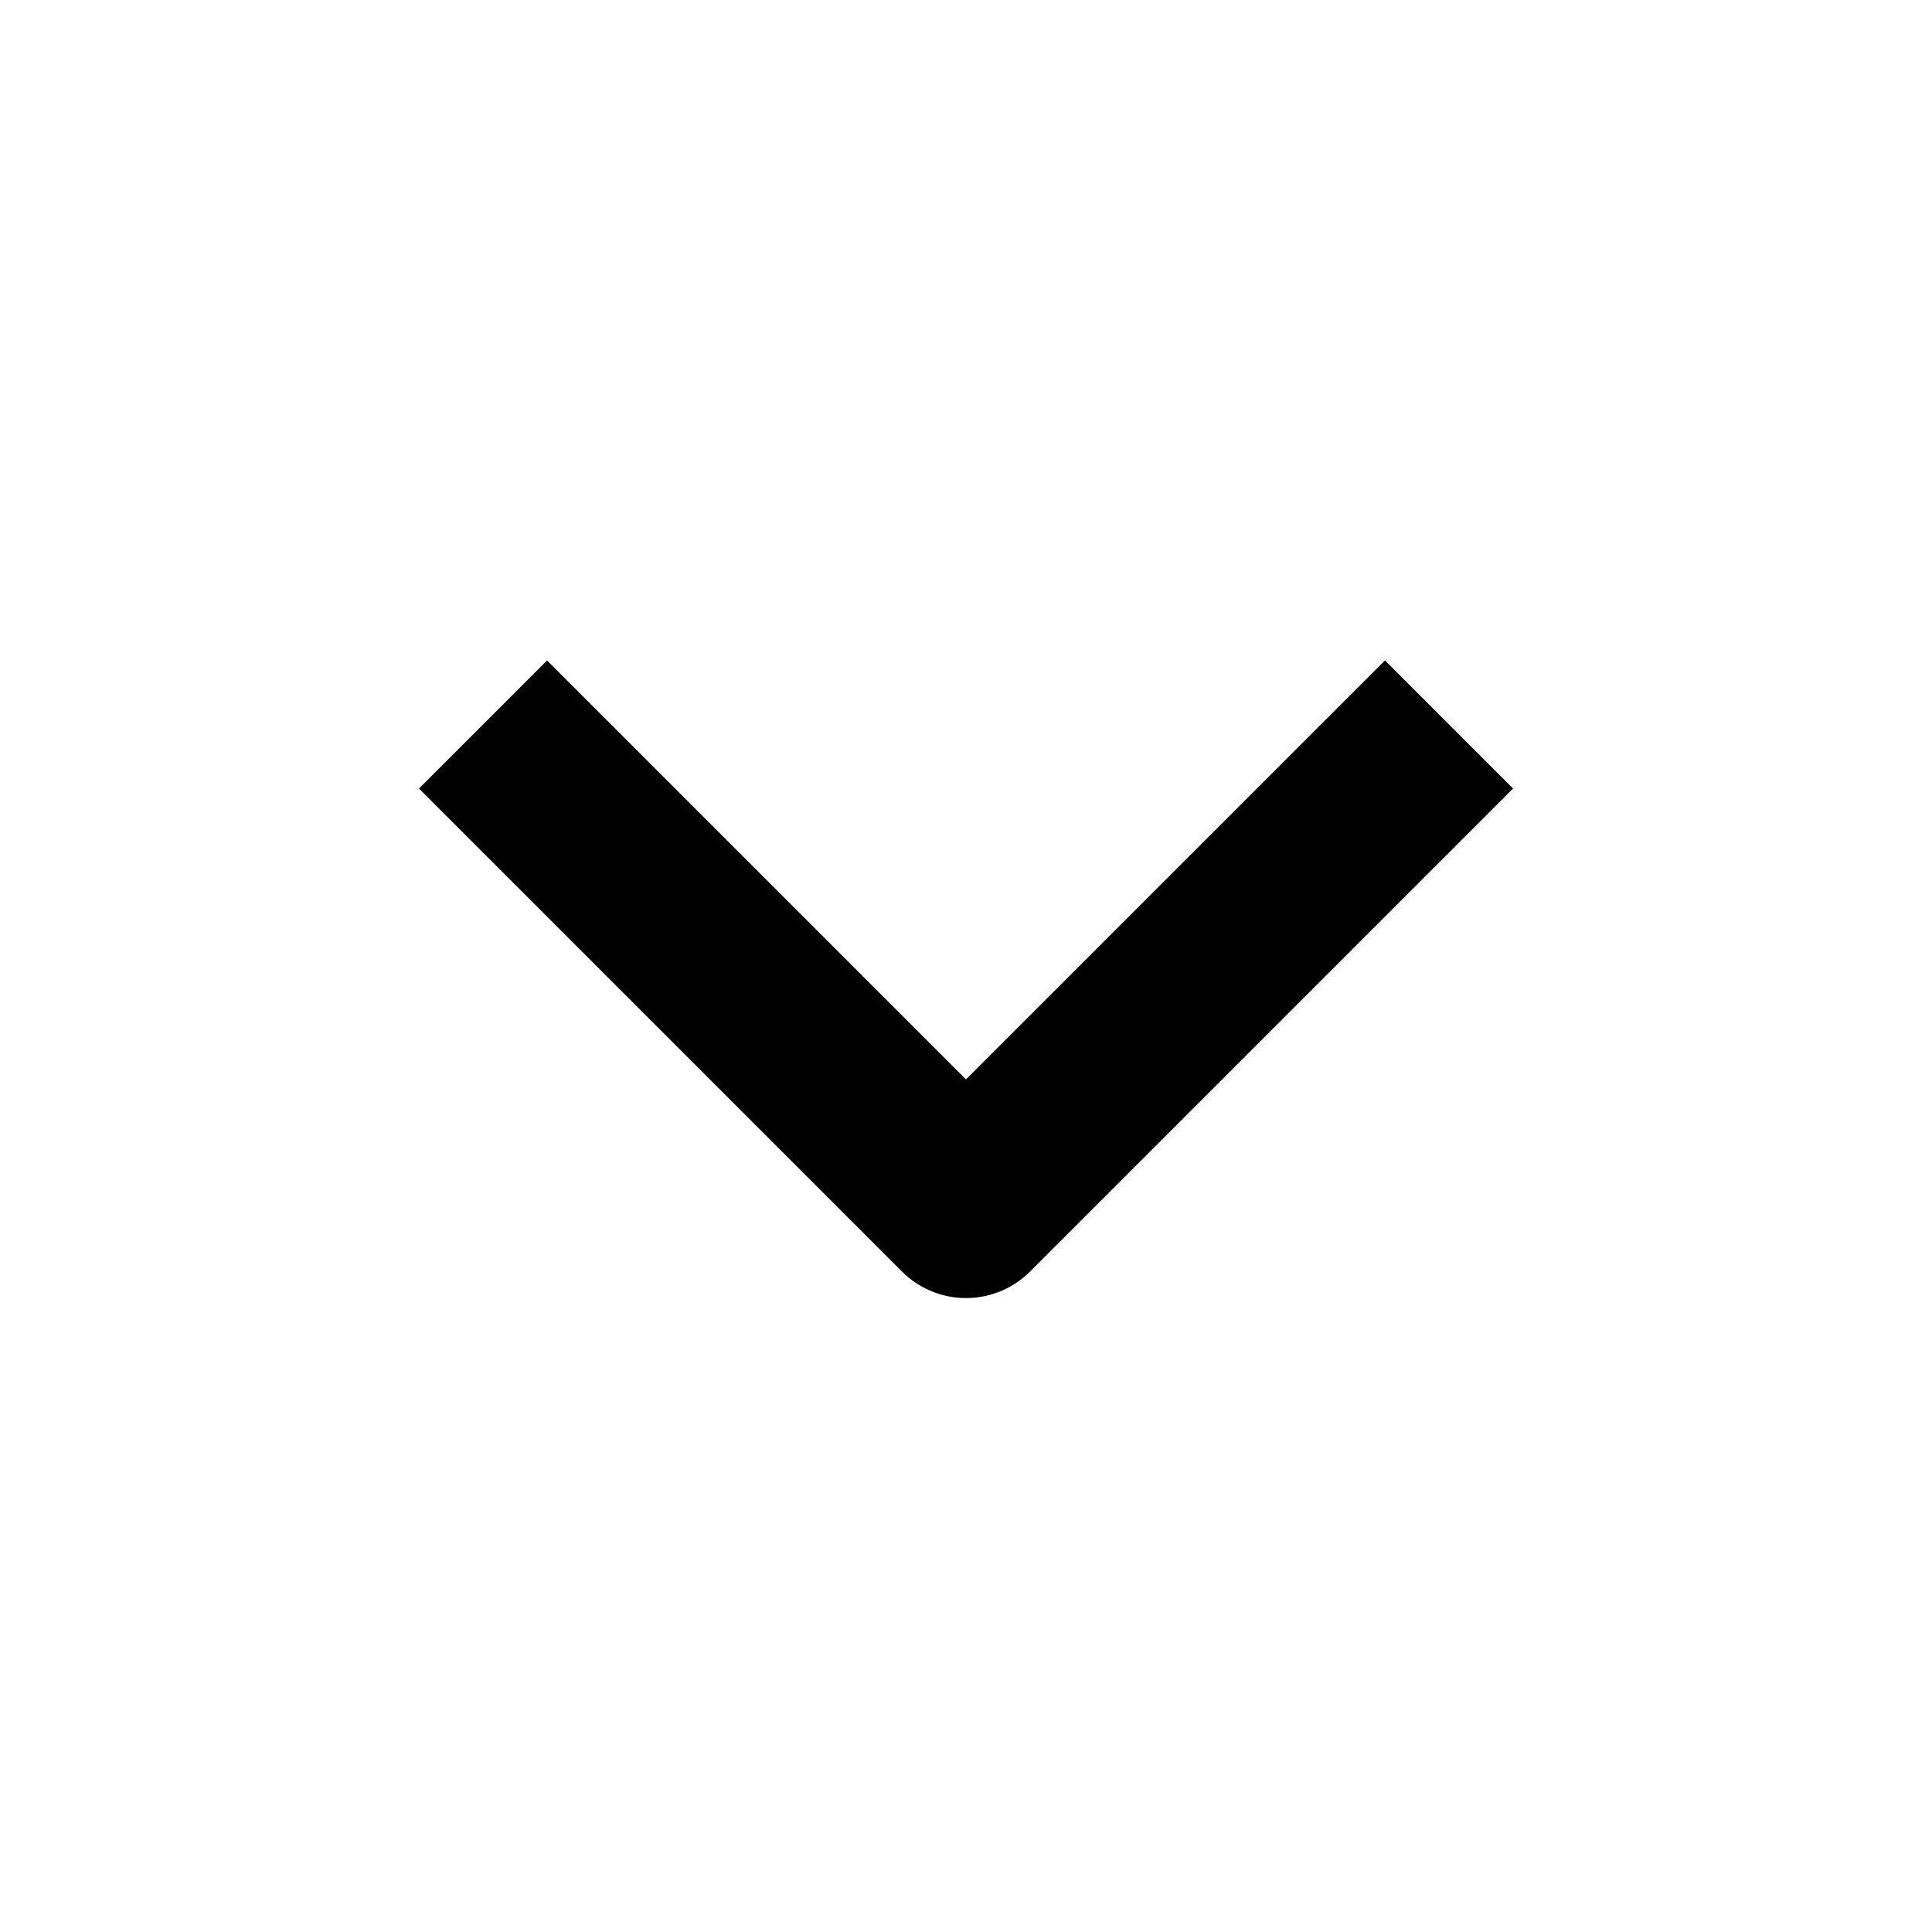
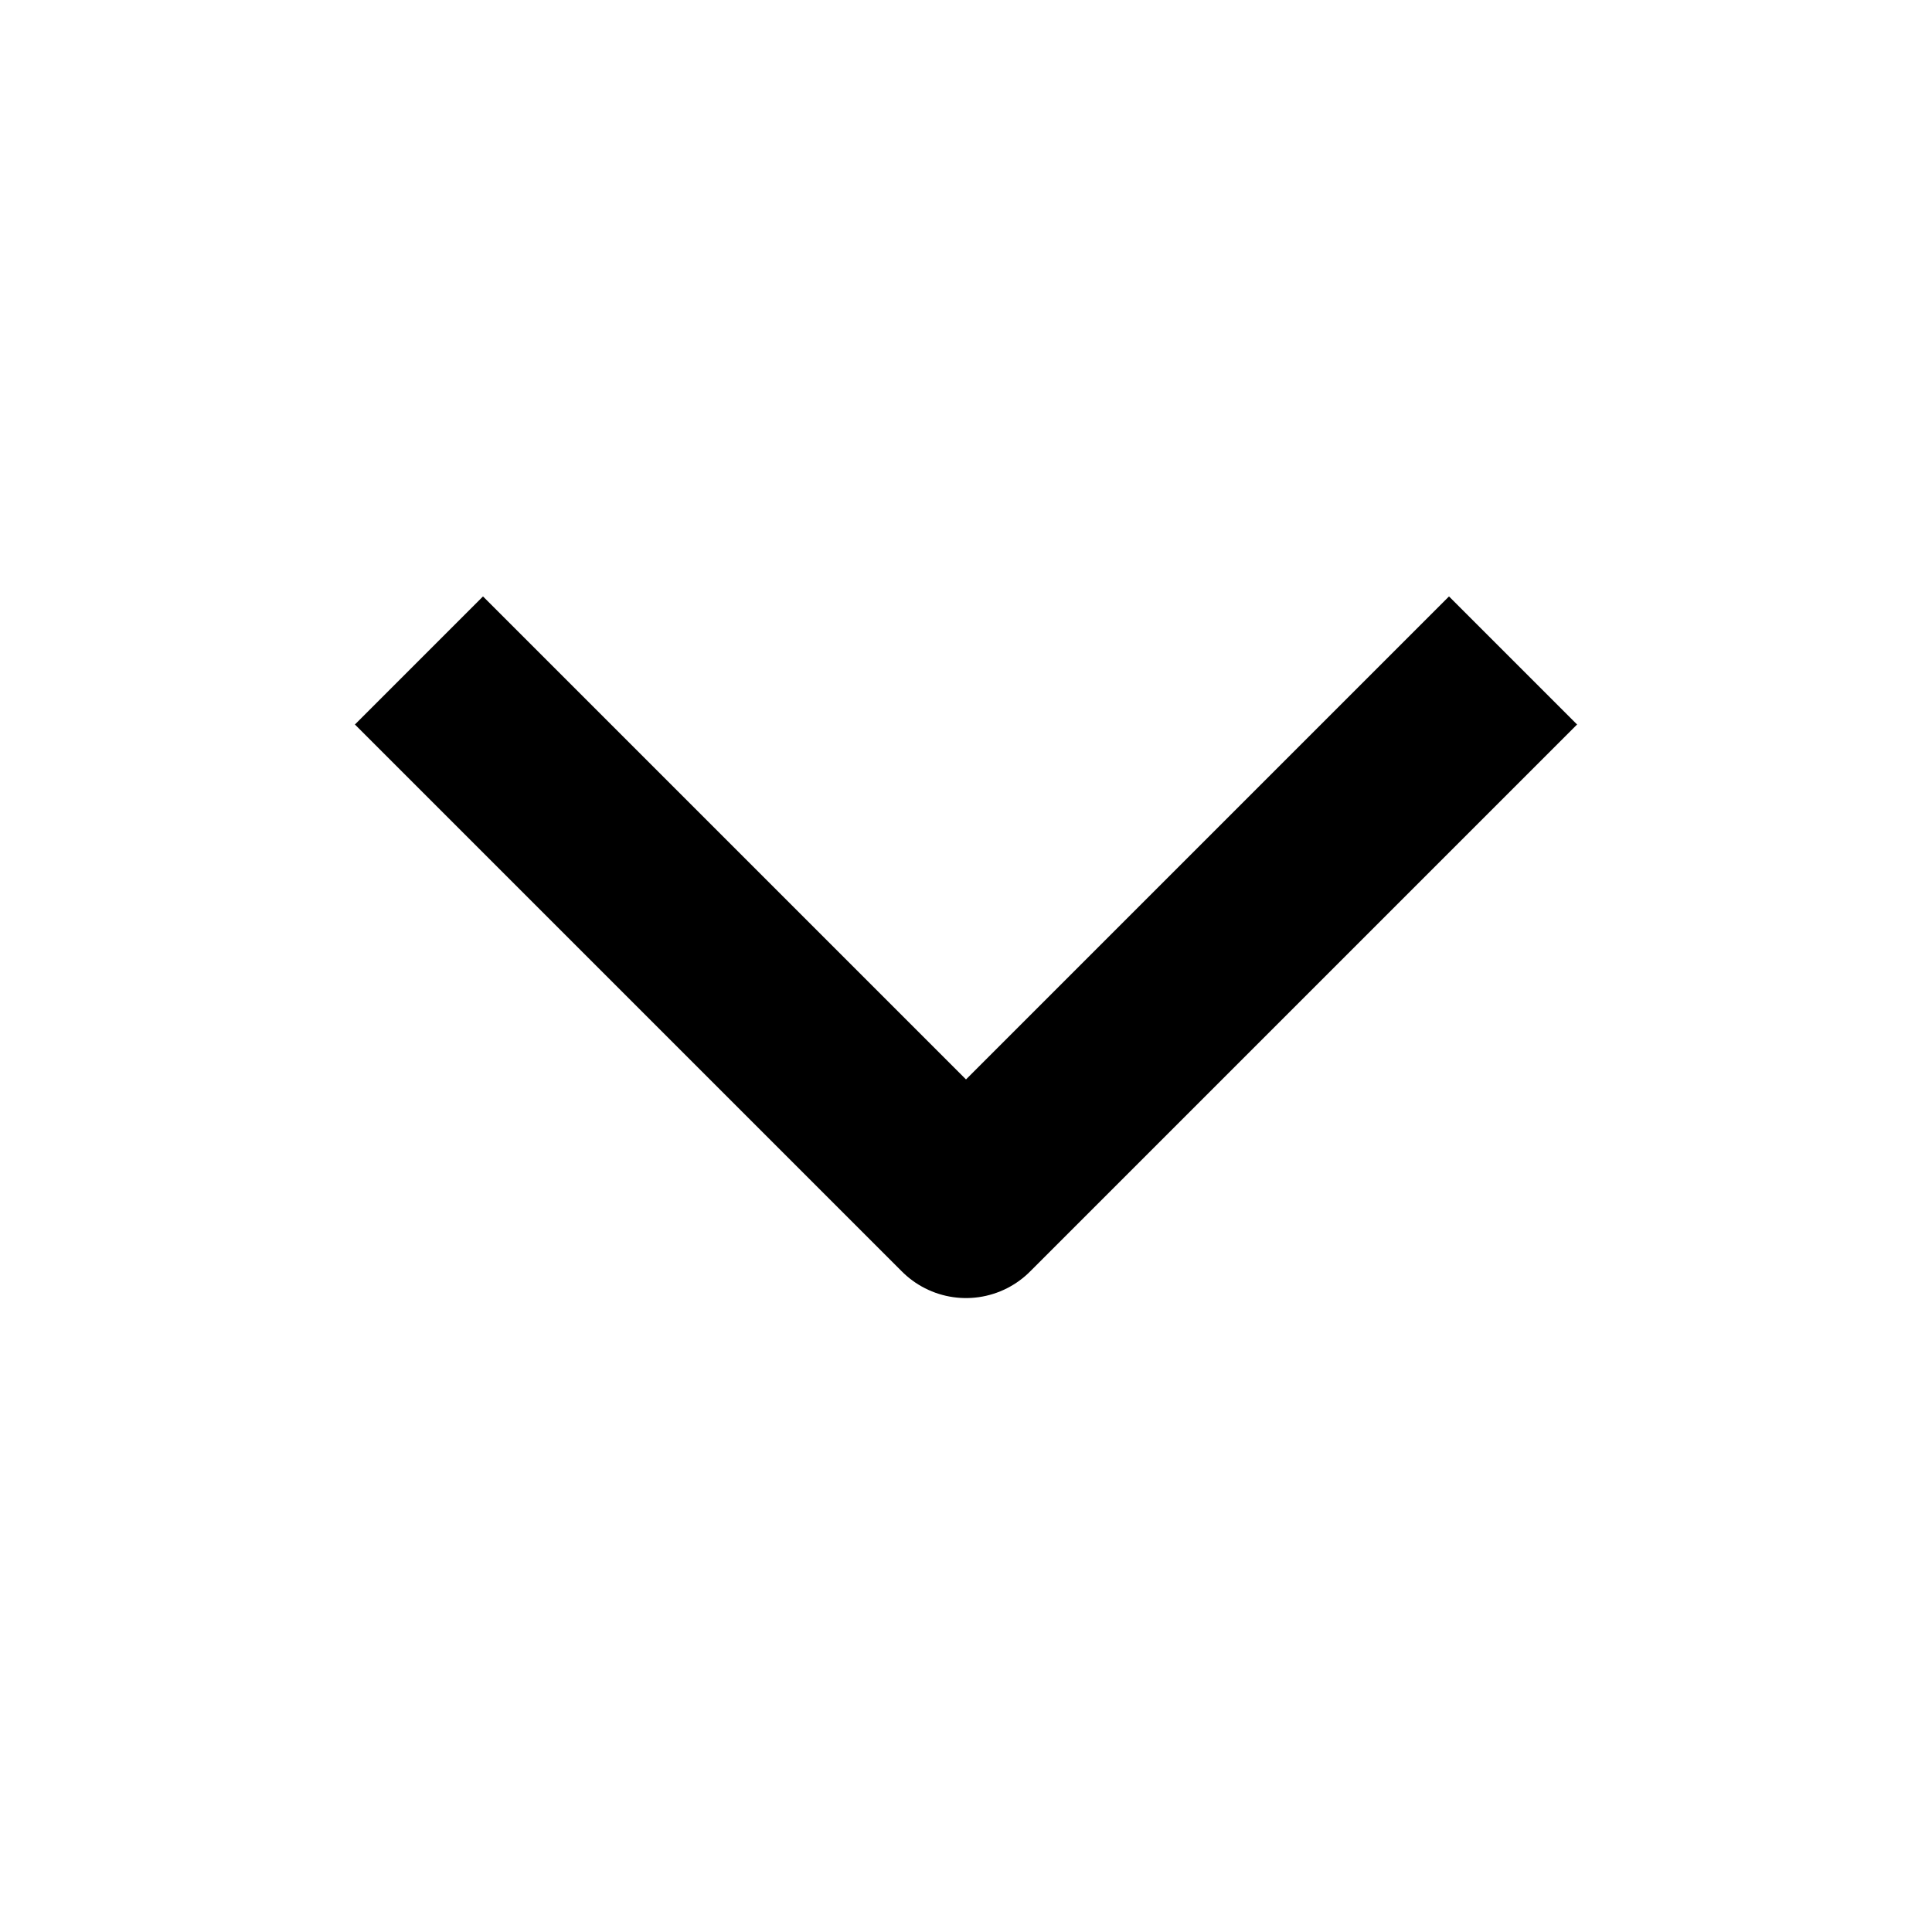
- <svg xmlns="http://www.w3.org/2000/svg" width="24" height="24" viewBox="0 0 24 24" fill="none" stroke="currentColor" stroke-width="2.25" stroke-linecap="butt" stroke-linejoin="round">
+ <svg xmlns="http://www.w3.org/2000/svg" width="24" height="24" viewBox="0 0 24 24" fill="none" stroke="currentColor" stroke-width="2.25" stroke-linecap="square" stroke-linejoin="round">
  <path d="m6 9 6 6 6-6" />
</svg>
